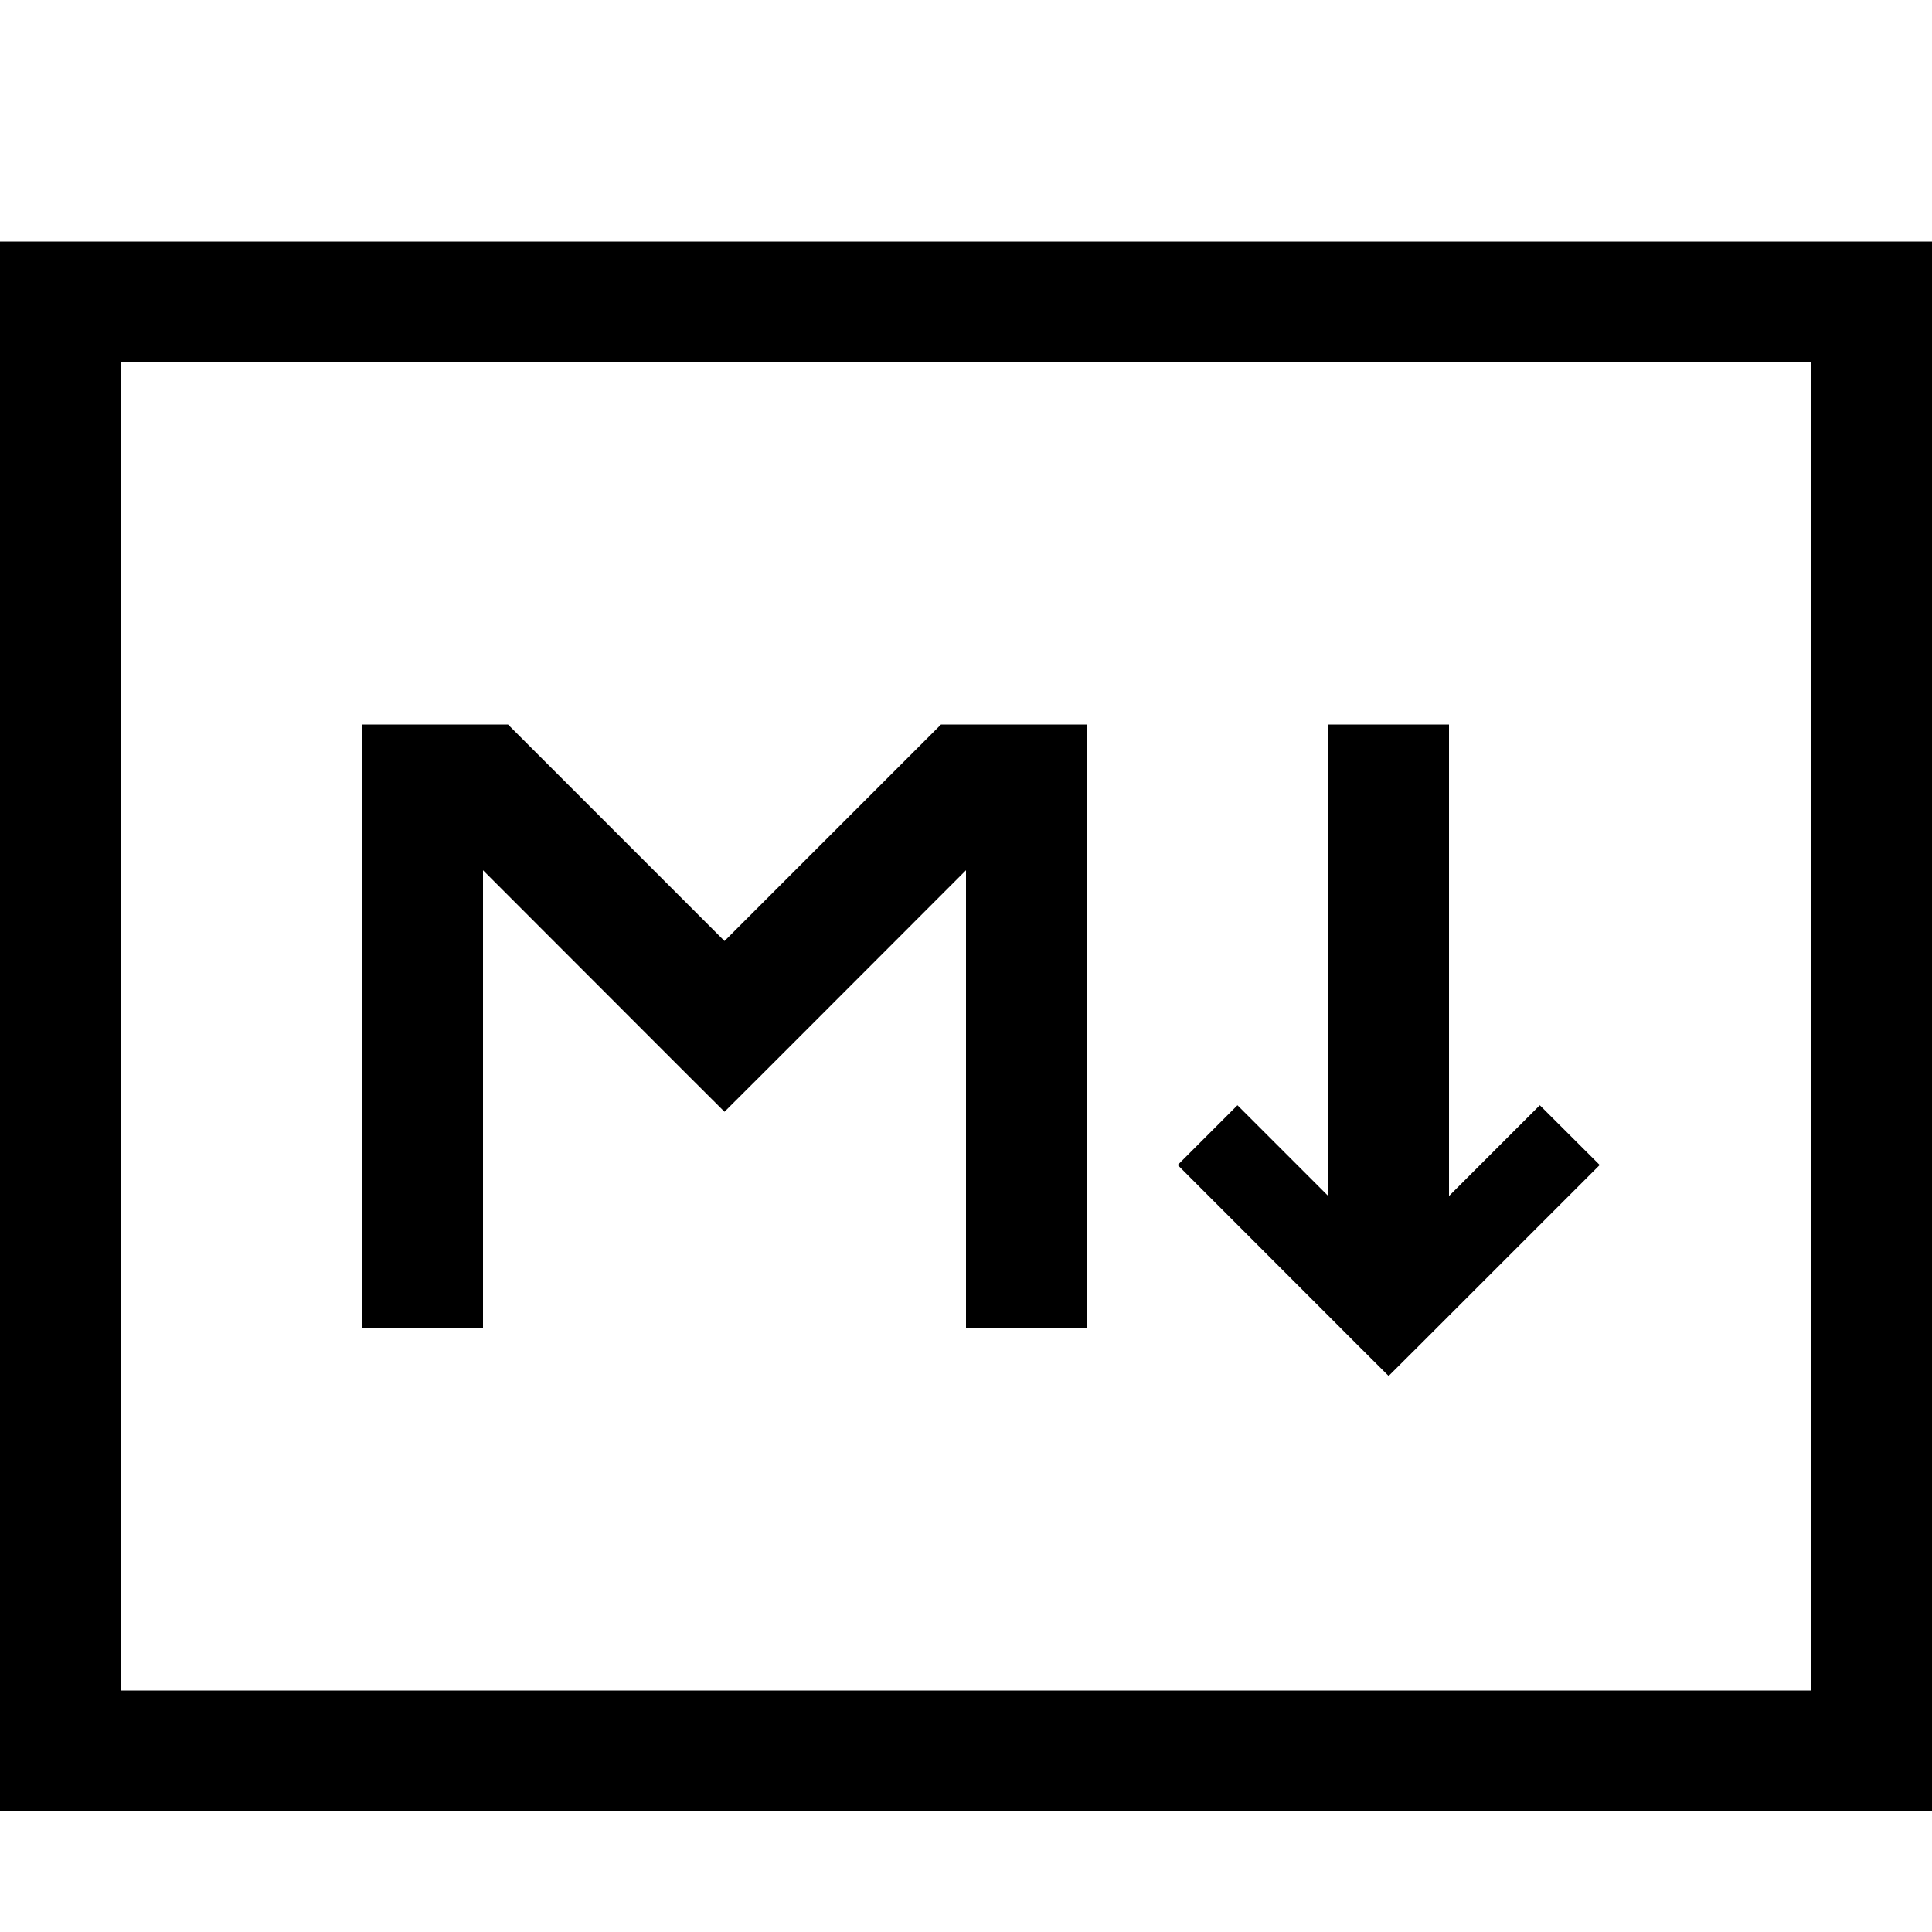
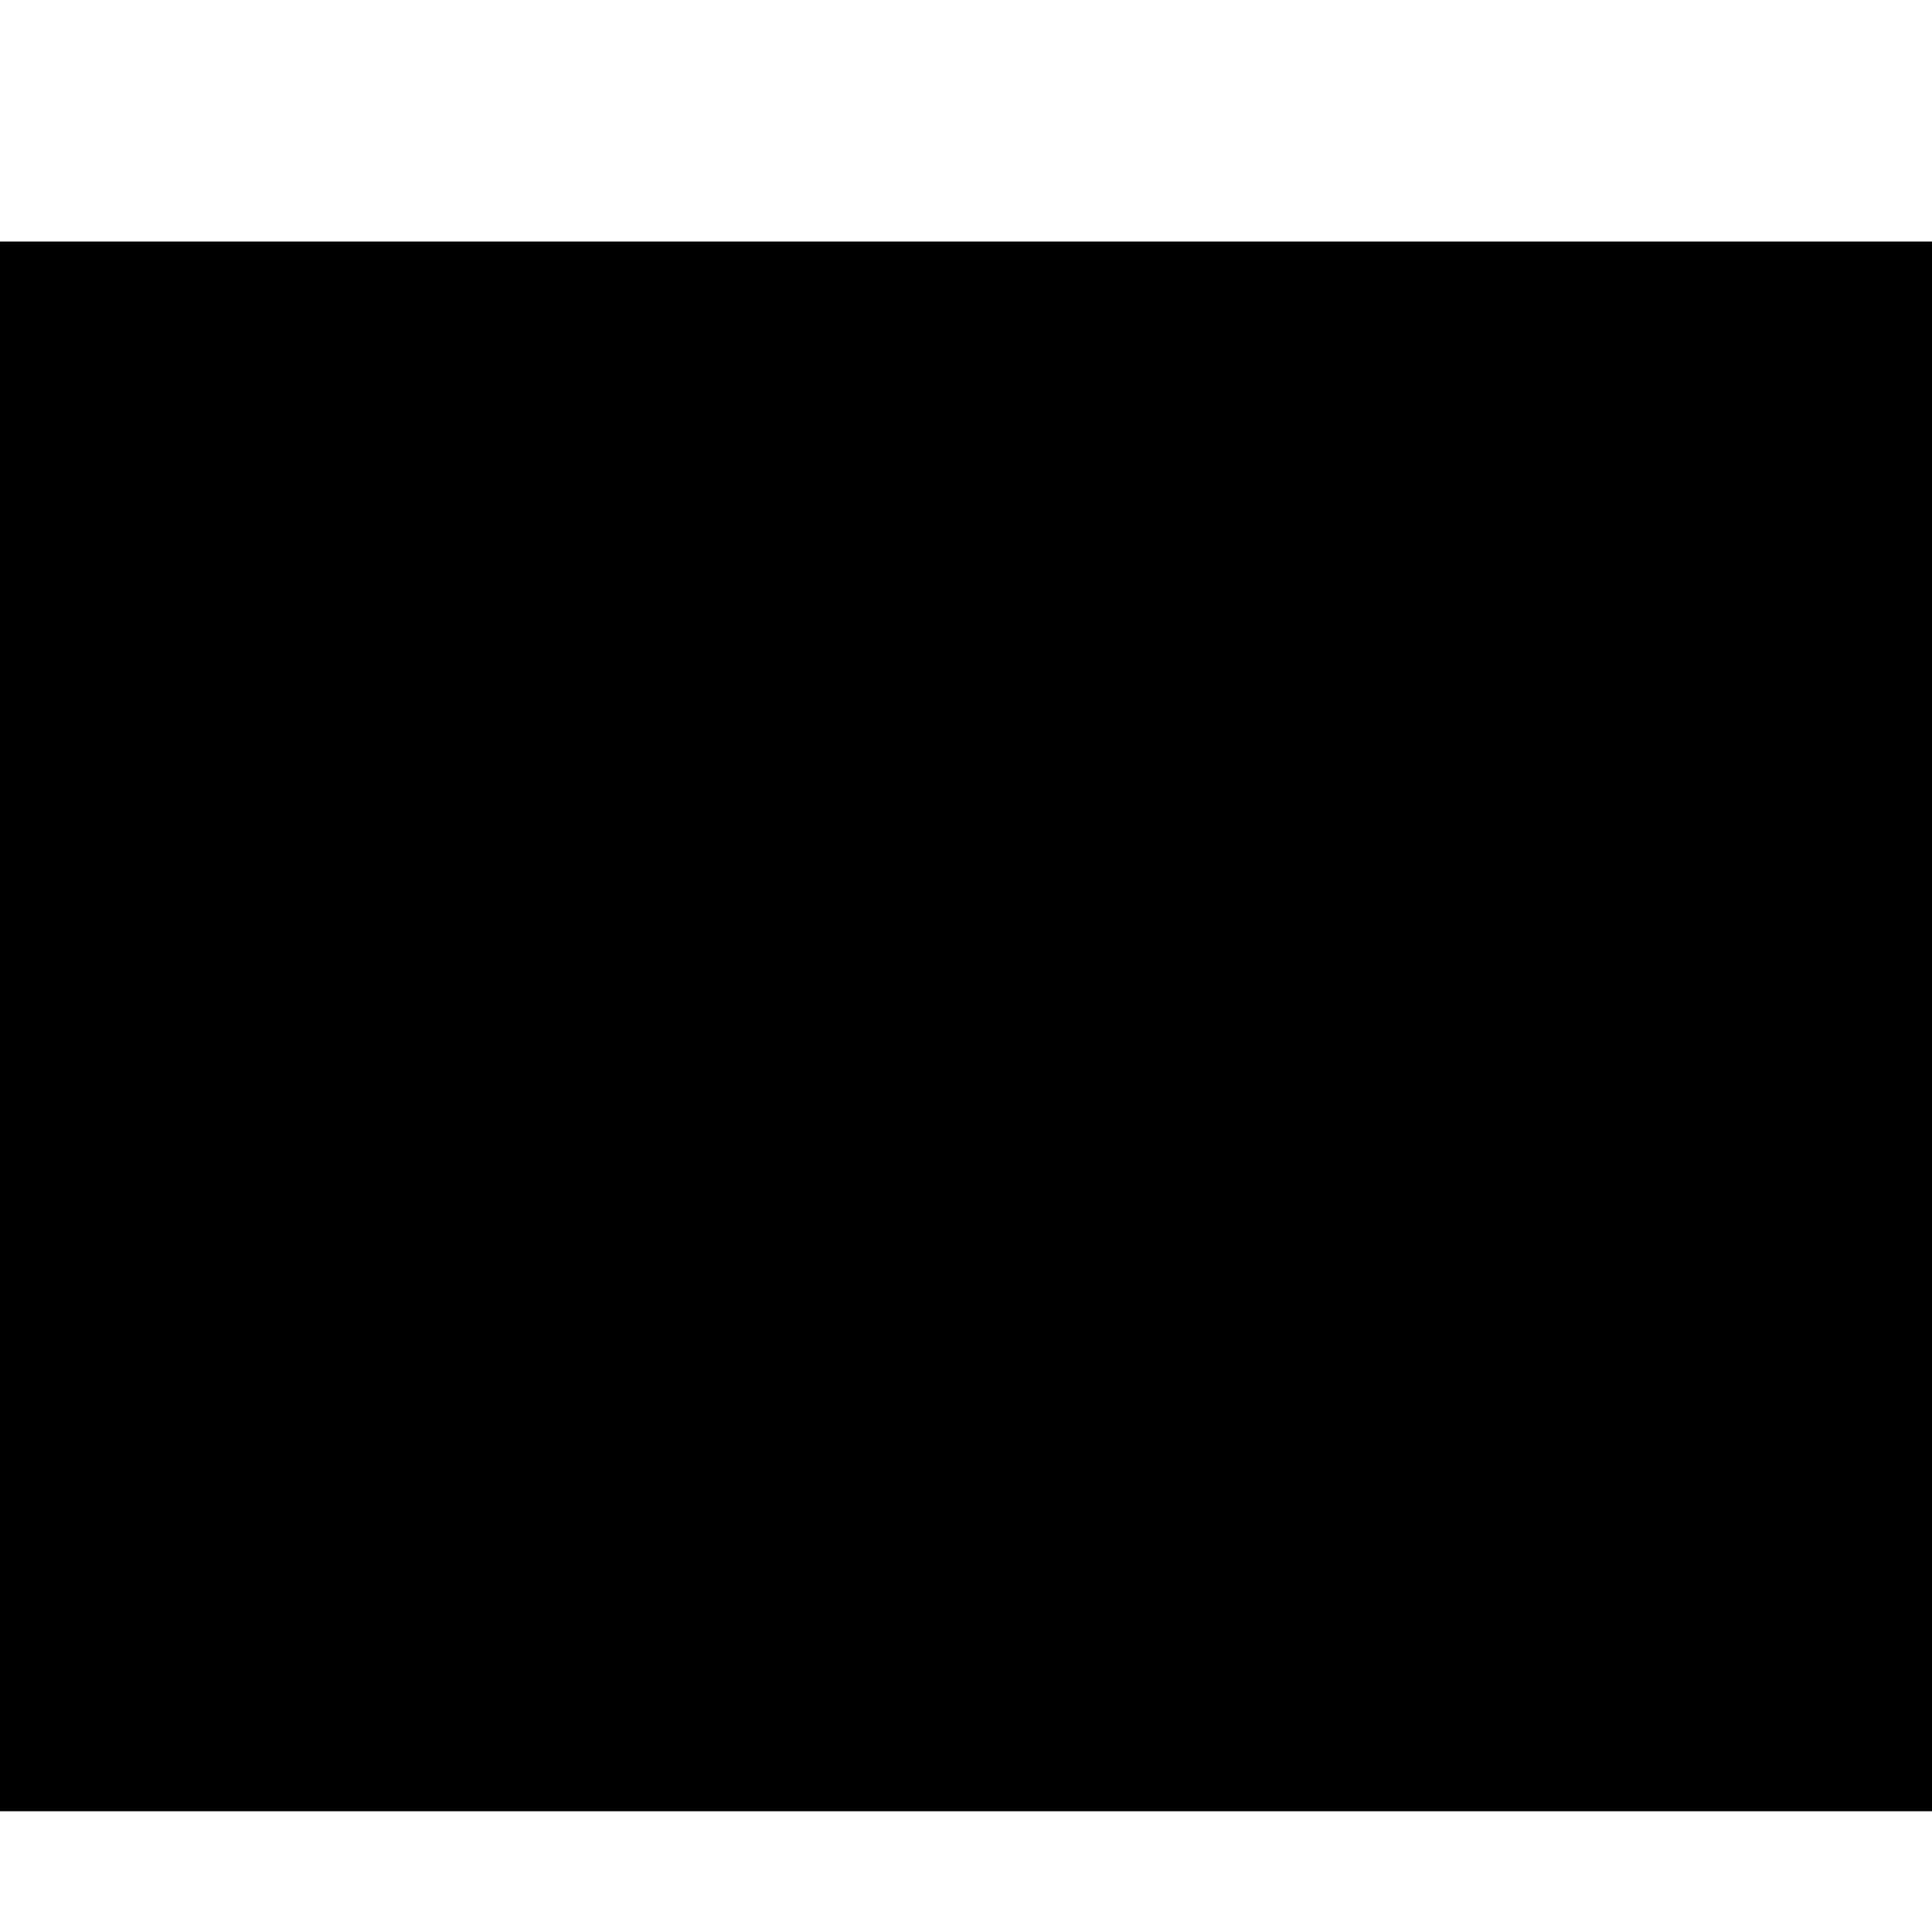
- <svg xmlns="http://www.w3.org/2000/svg" width="16" height="16" viewBox="0 0 16 16" fill="none">
-   <path fill-rule="evenodd" clip-rule="evenodd" d="M1 3H15V14H1V3ZM0 2H1H15H16V3V14V15H15H1H0V14V3V2ZM3 11V6H4.207L6 7.793L7.793 6H9V11H8V7.207L6.354 8.854L6 9.207L5.646 8.854L4 7.207V11H3ZM11 9.905V6H12V9.905L12.752 9.153L13.248 9.648L11.748 11.148L11.5 11.395L11.252 11.148L9.753 9.648L10.248 9.153L11 9.905Z" fill="currentColor" />
+ <svg xmlns="http://www.w3.org/2000/svg" width="16" height="16" viewBox="0 0 16 16" fill="currentColor">
+   <path d="M1 3H15V14H1V3ZM0 2H1H15H16V3V14V15H15H1H0V14V3V2ZM3 11V6H4.207L6 7.793L7.793 6H9V11H8V7.207L6.354 8.854L6 9.207L5.646 8.854L4 7.207V11H3ZM11 9.905V6H12V9.905L12.752 9.153L13.248 9.648L11.748 11.148L11.5 11.395L11.252 11.148L9.753 9.648L10.248 9.153L11 9.905Z" />
</svg>
